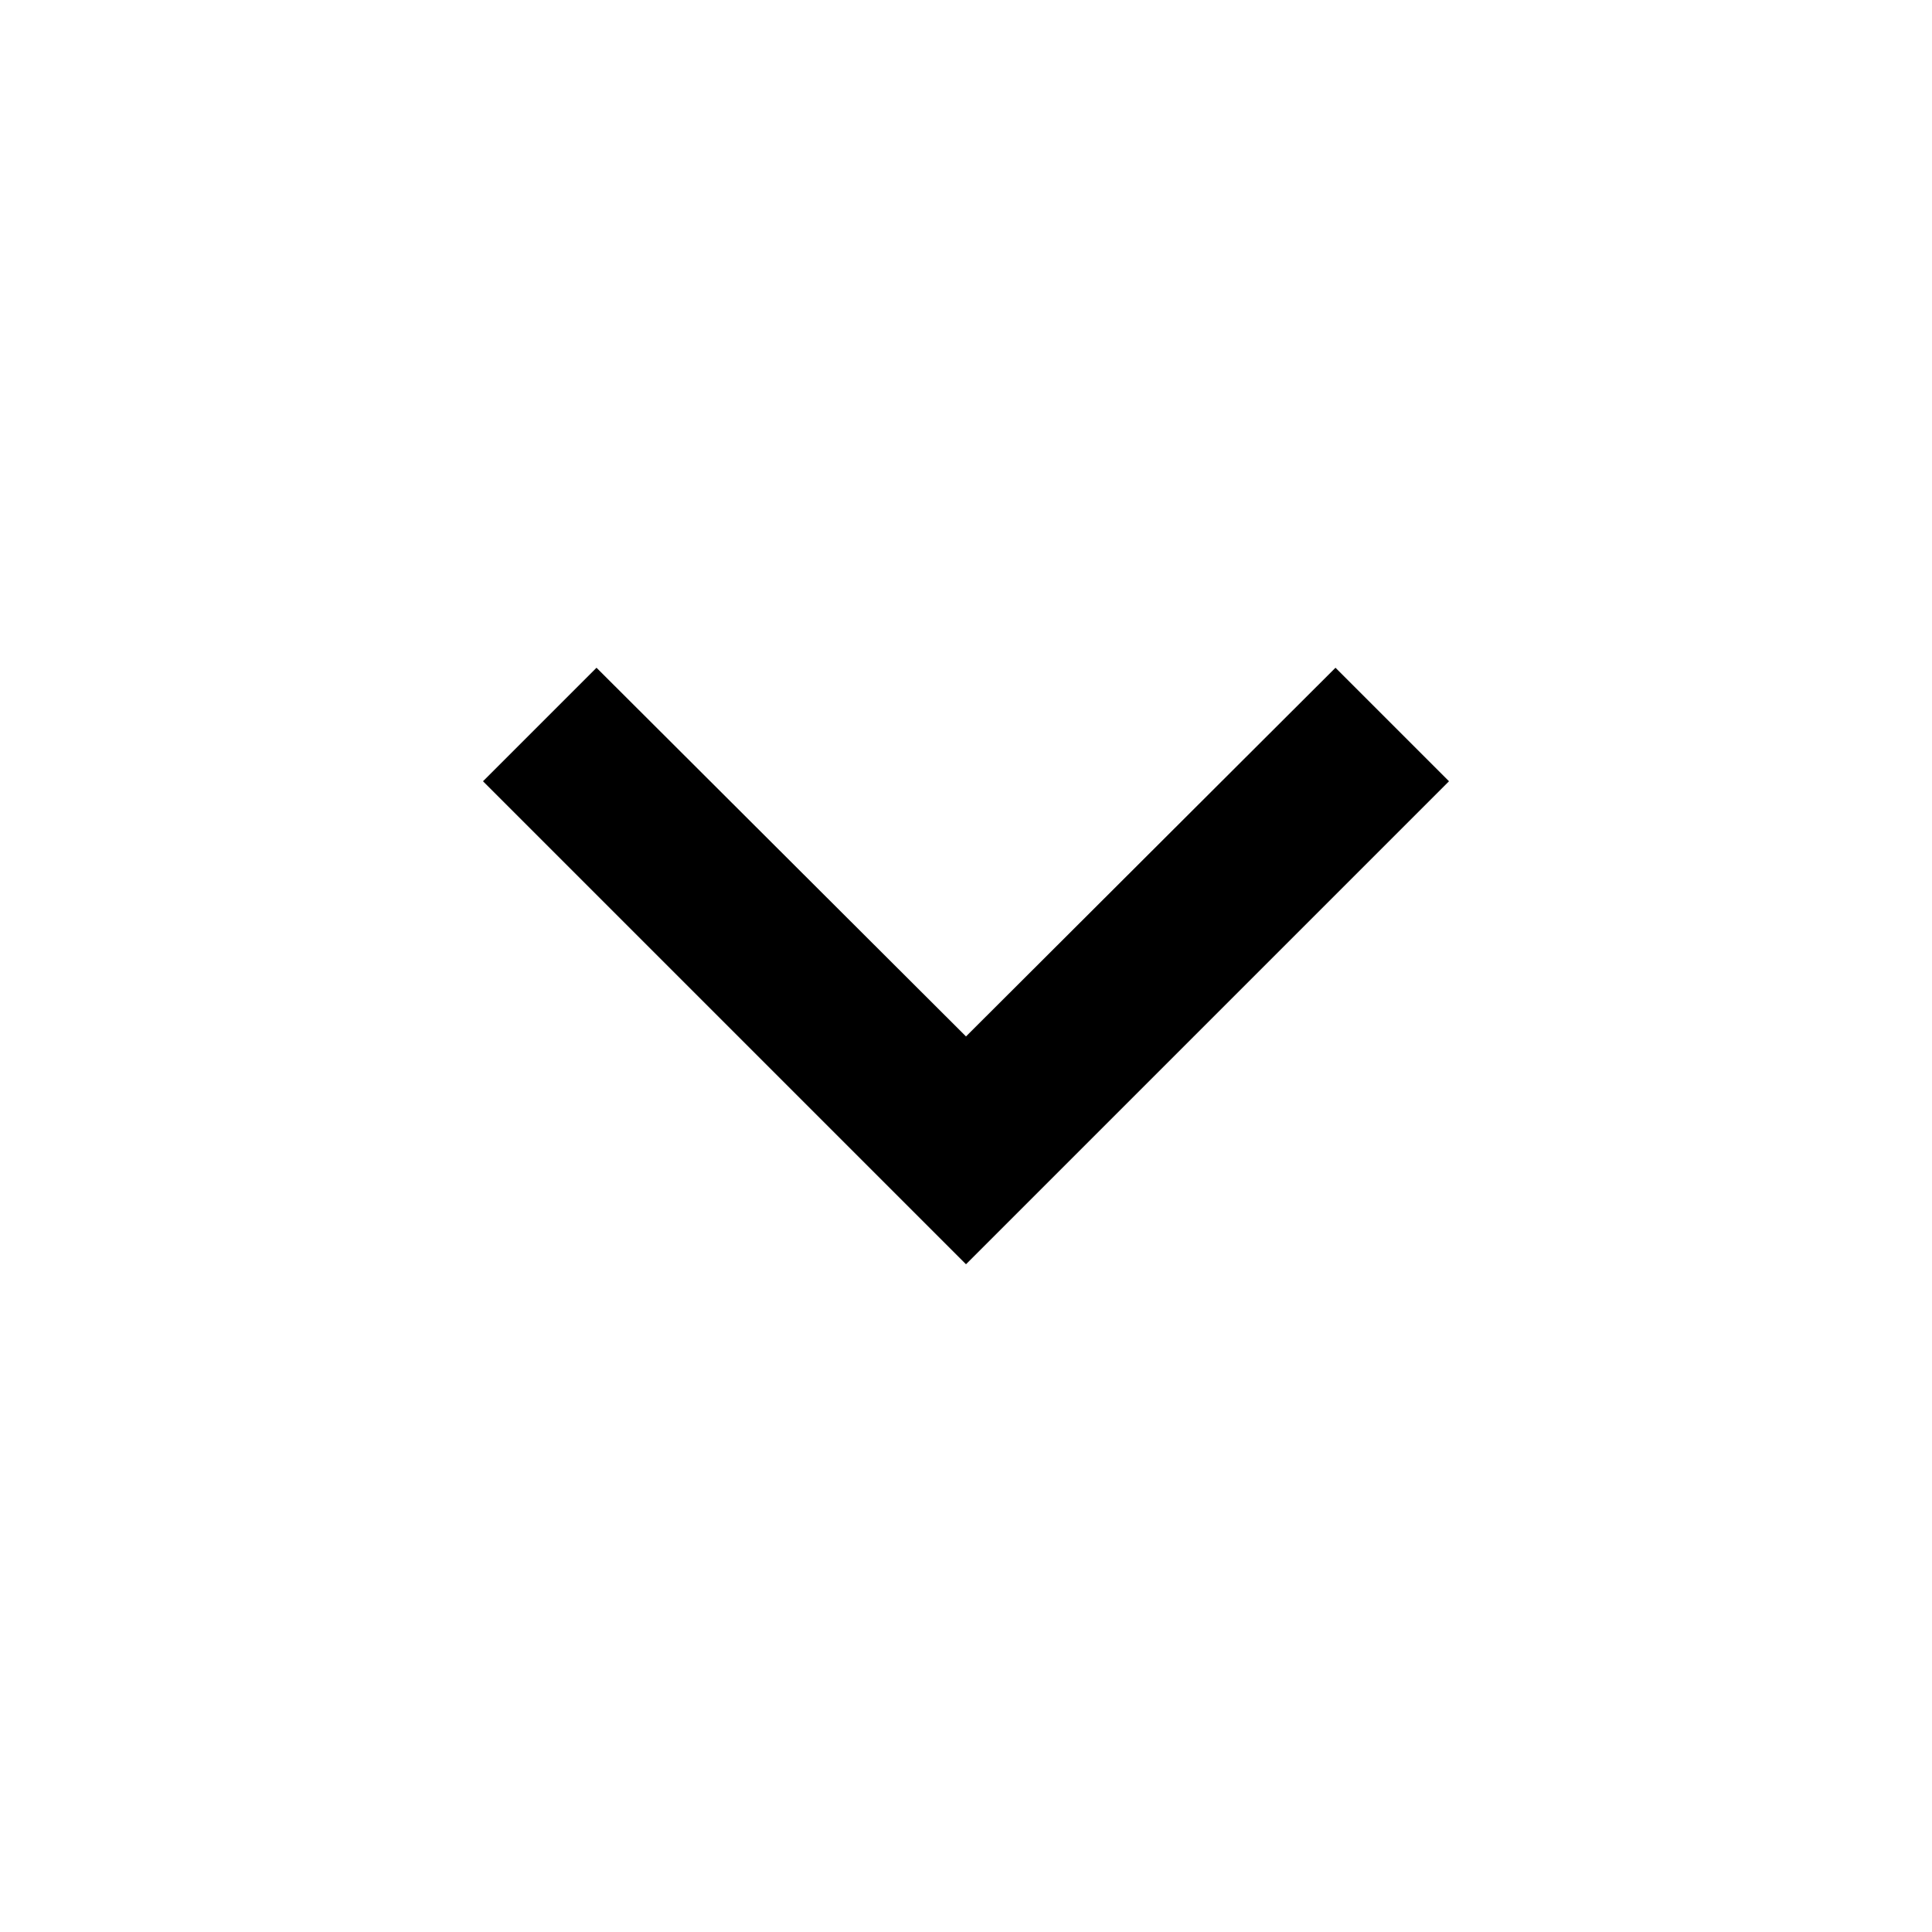
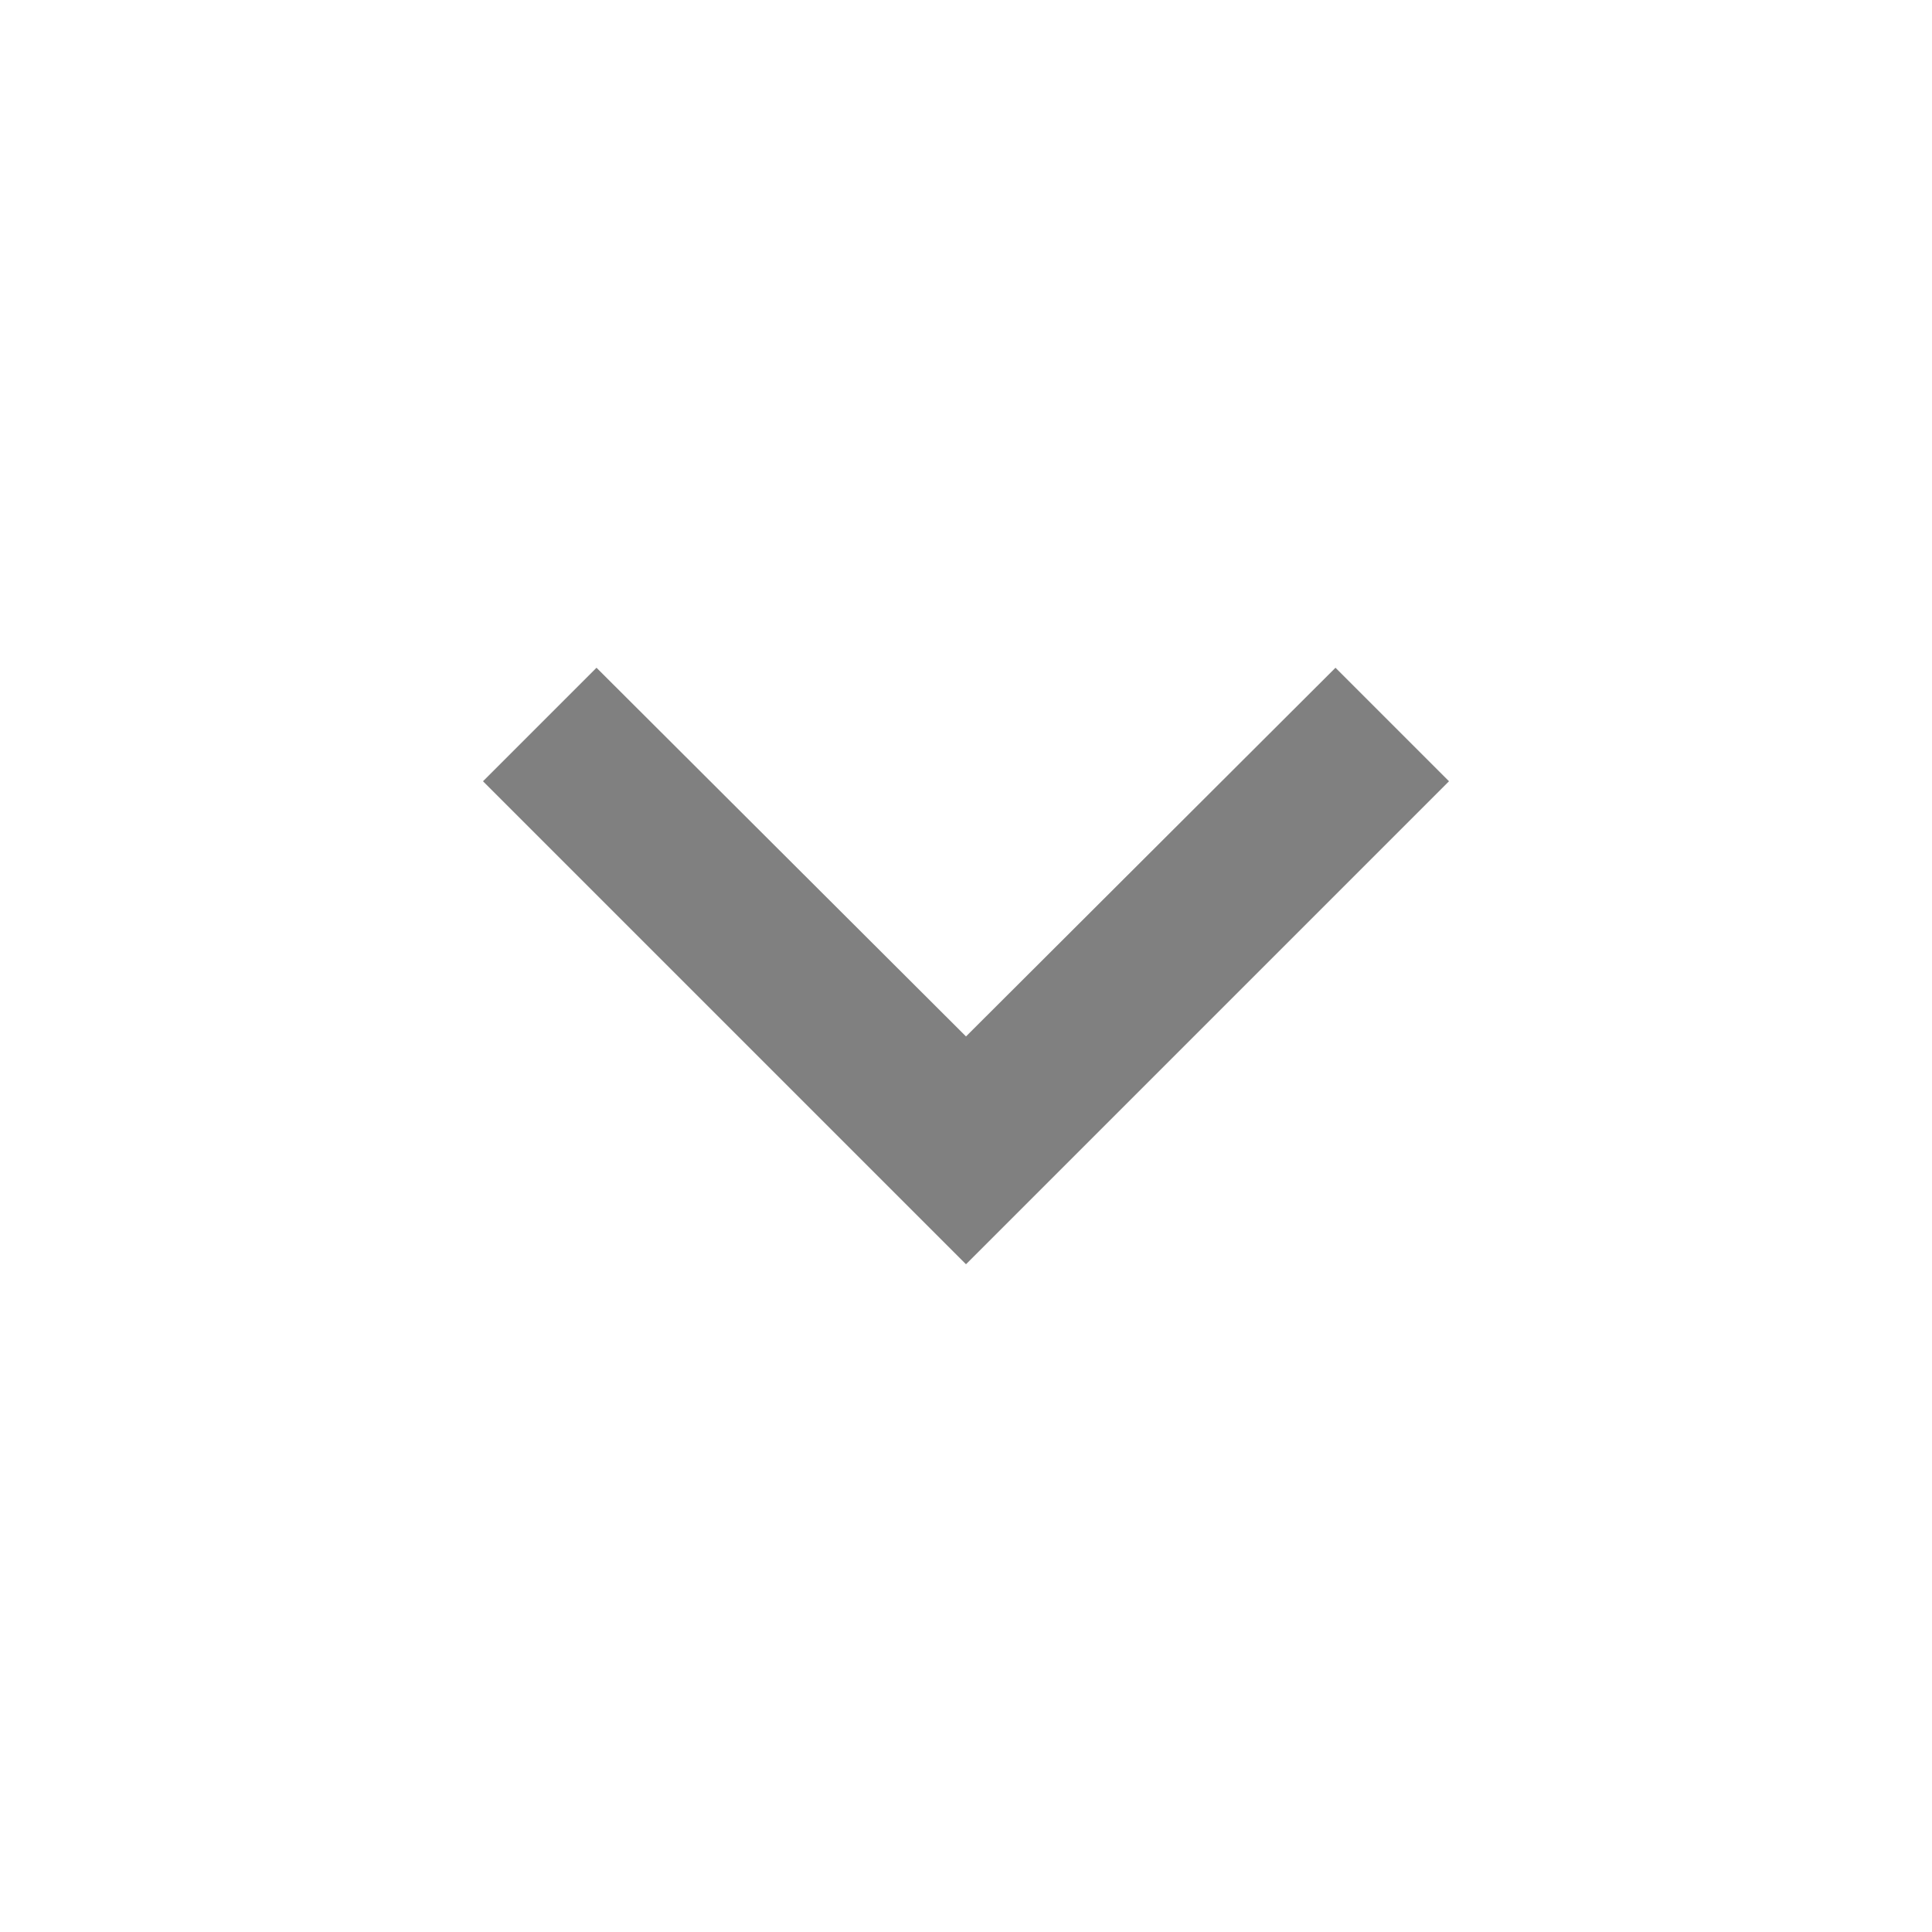
<svg xmlns="http://www.w3.org/2000/svg" width="24" height="24" viewBox="0 0 24 24" fill="none">
-   <path d="M7.41 8.295L12 12.875L16.59 8.295L18 9.705L12 15.705L6 9.705L7.41 8.295Z" fill="black" />
+   <path d="M7.41 8.295L12 12.875L16.59 8.295L18 9.705L12 15.705L6 9.705L7.41 8.295Z" fill="gray" />
</svg>
